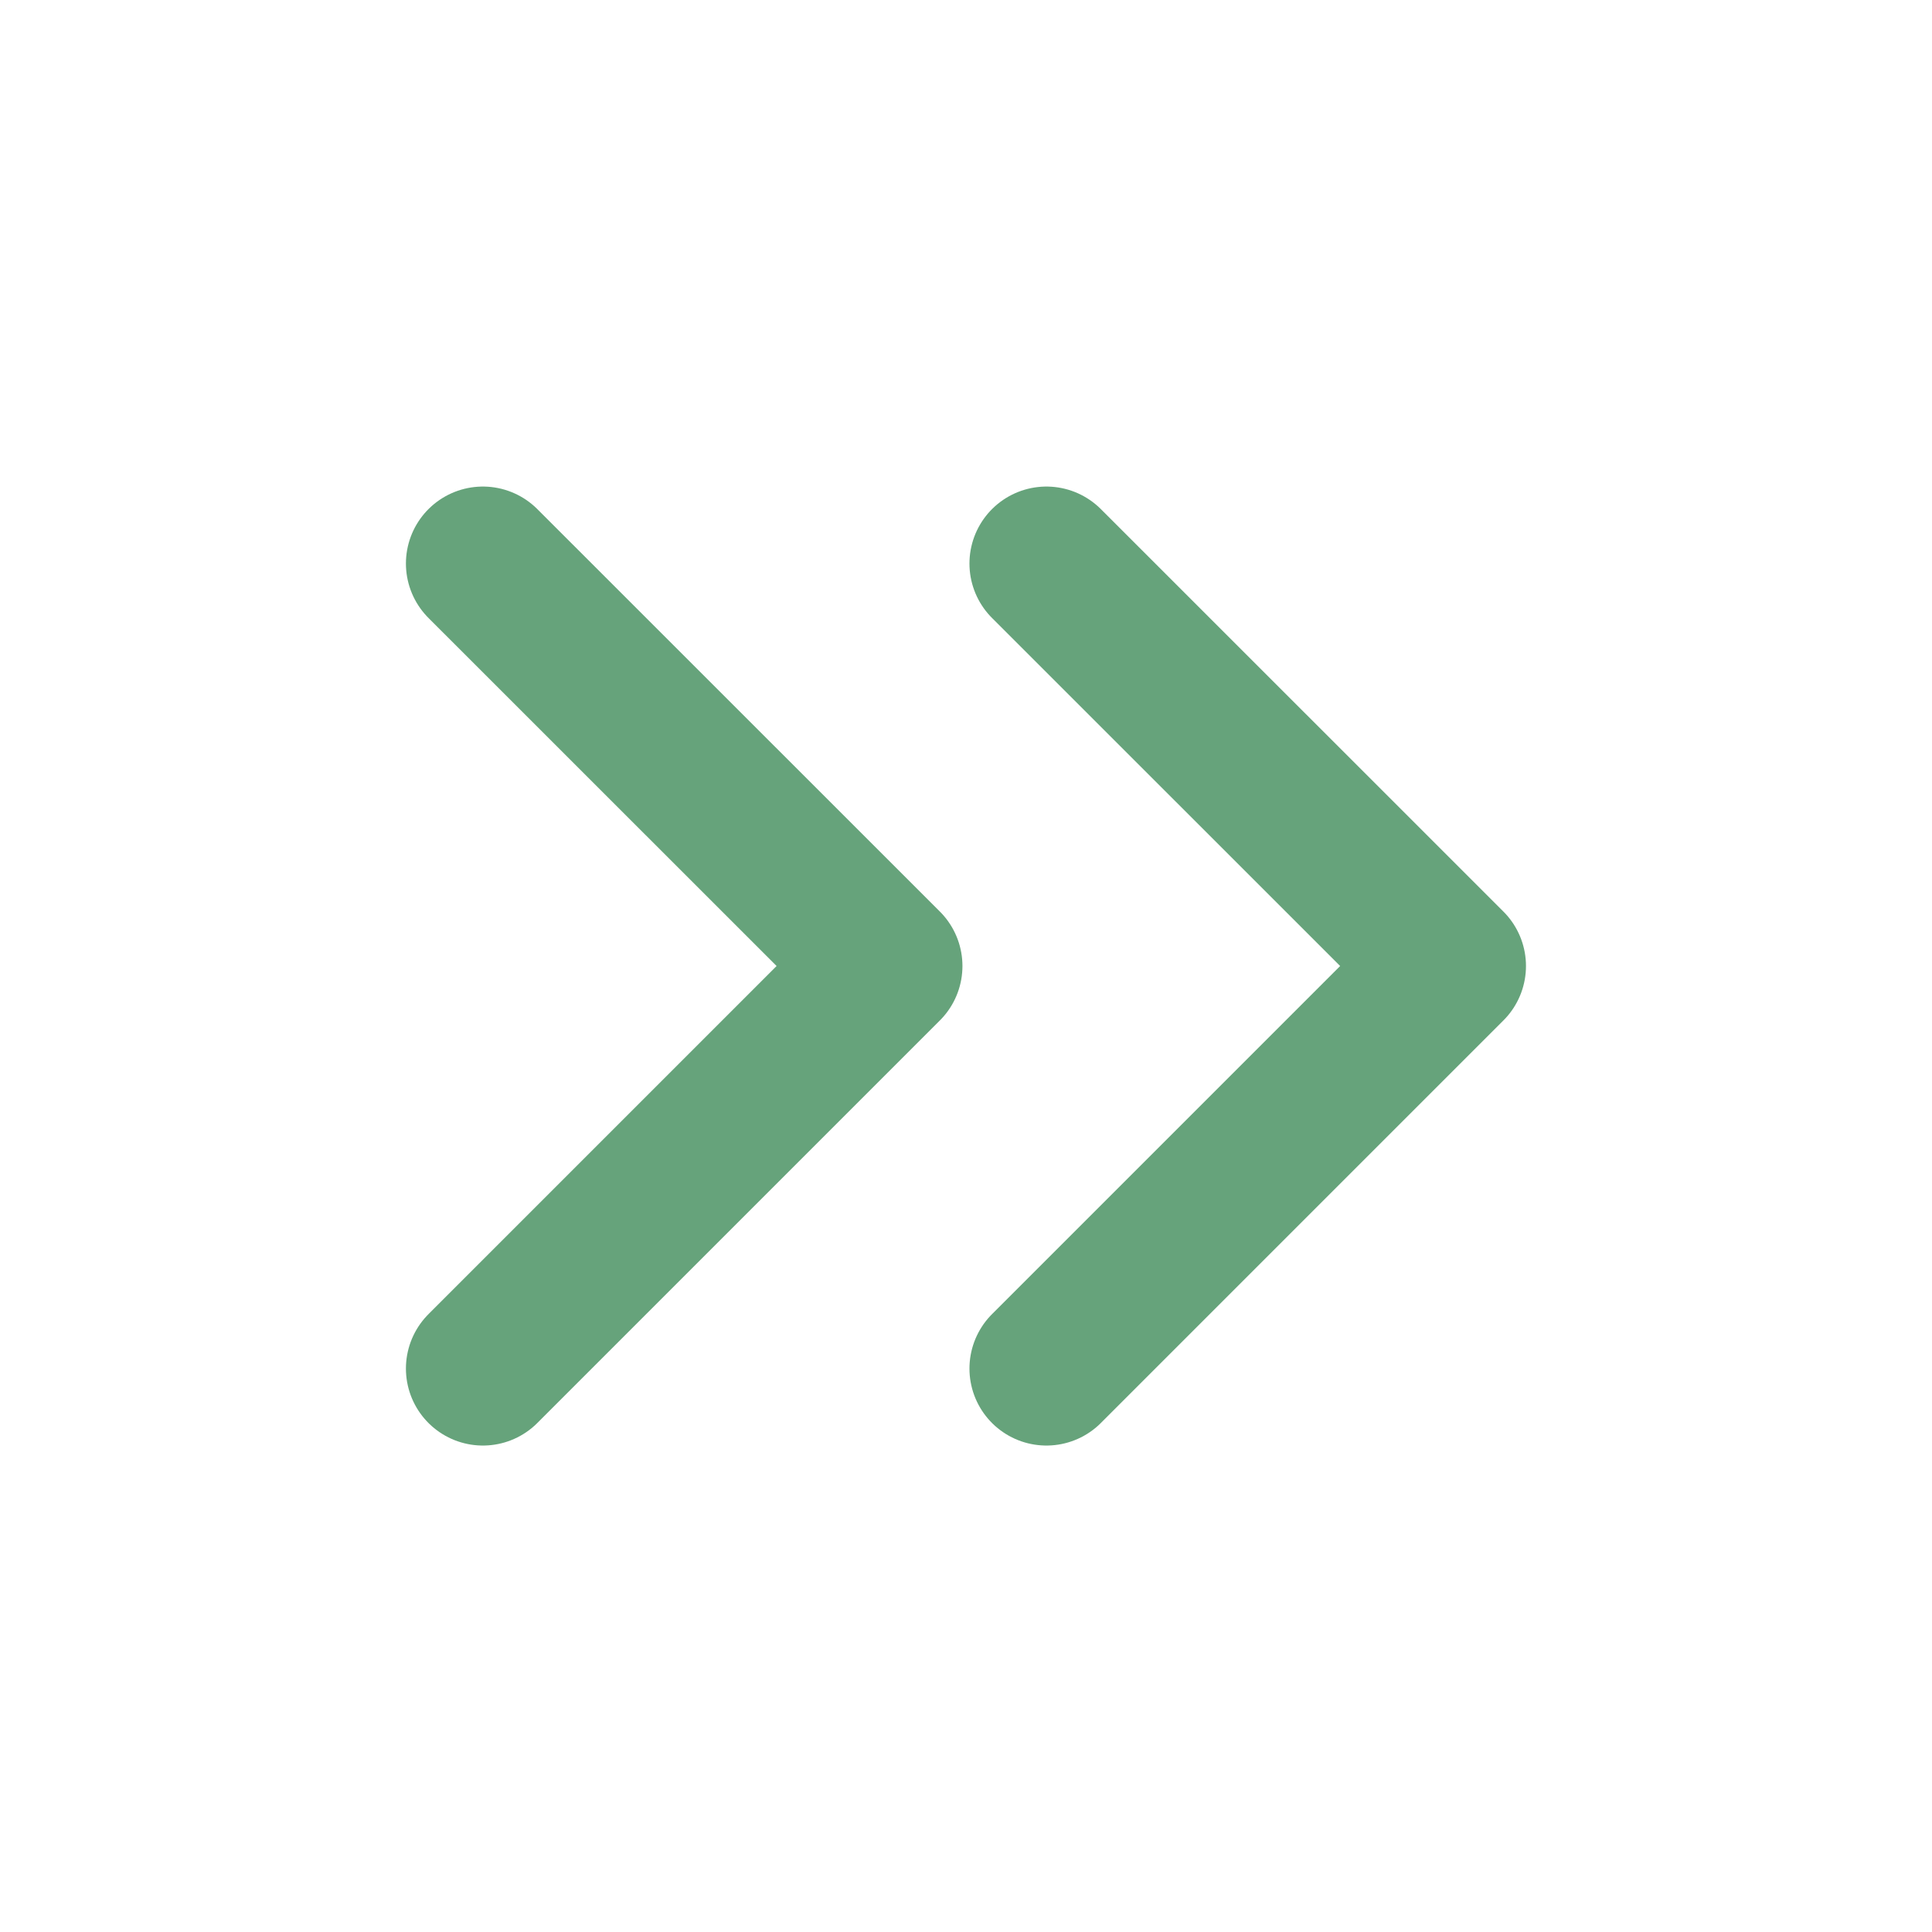
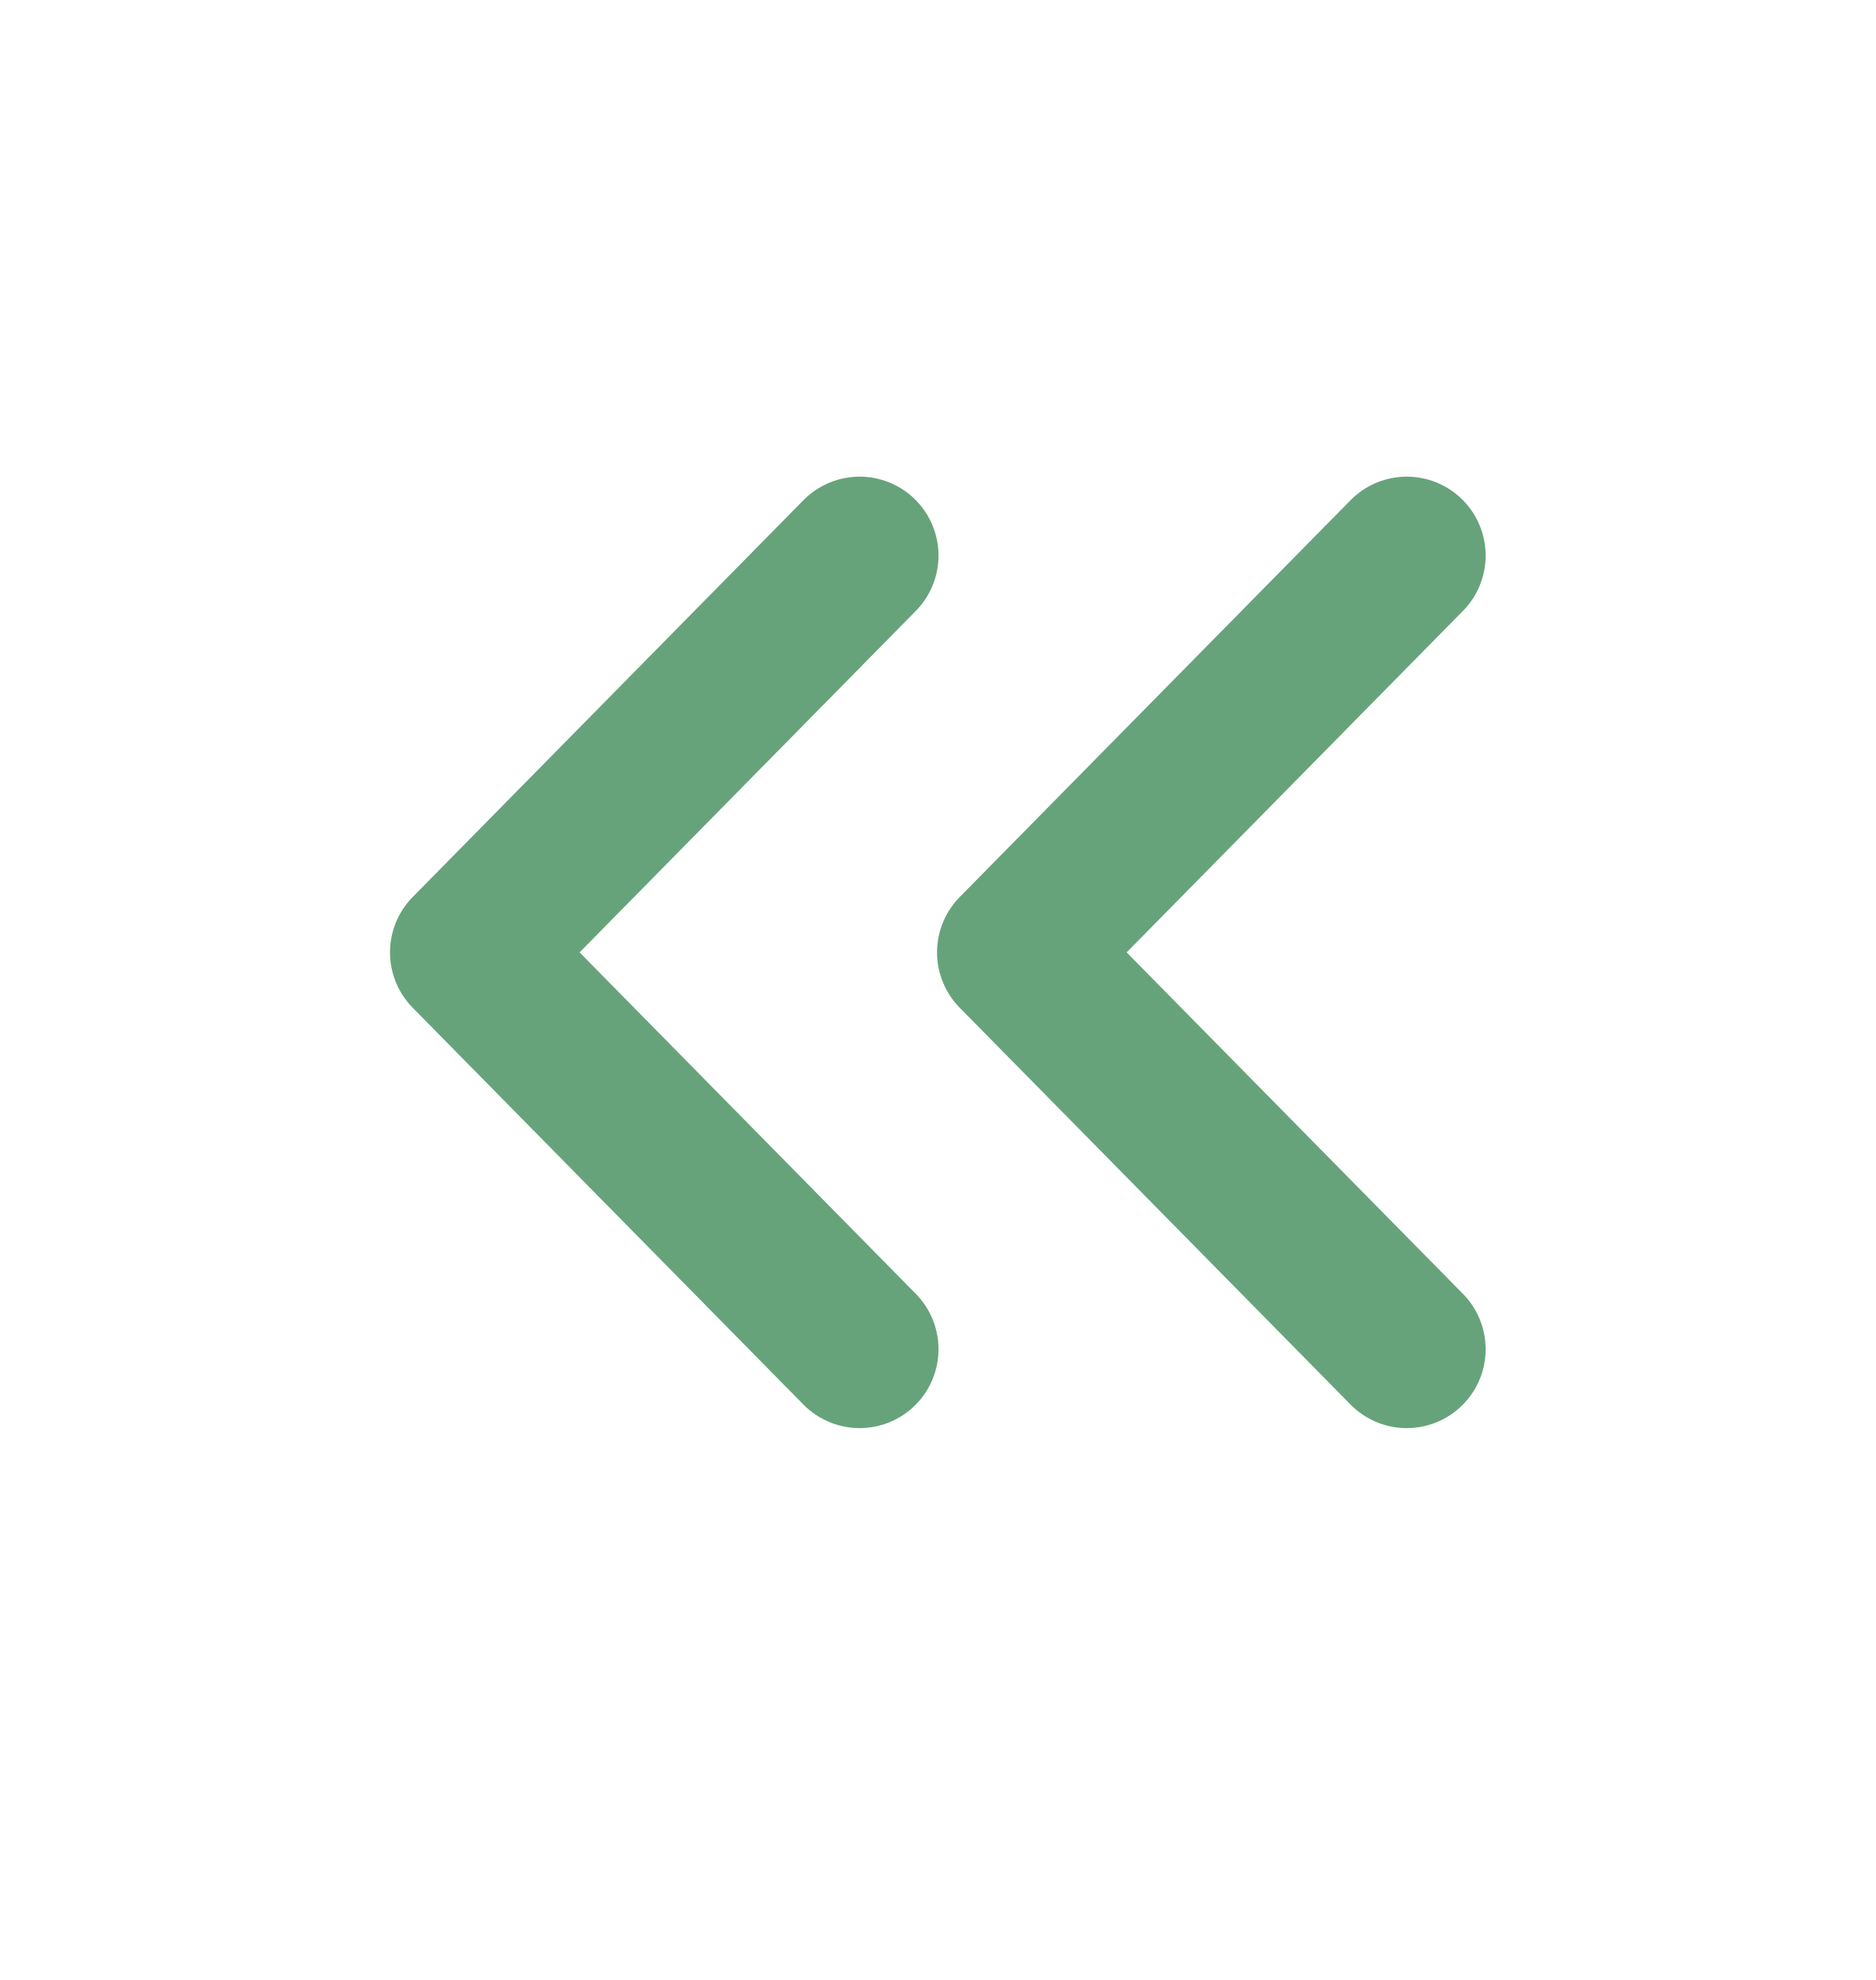
- <svg xmlns="http://www.w3.org/2000/svg" width="19" height="19" viewBox="0 0 19 19" fill="none">
-   <path d="M10.291 13.459L14.25 9.5L10.291 5.542" stroke="#438E5D" stroke-opacity="0.81" stroke-width="1.514" stroke-linecap="round" stroke-linejoin="round" />
-   <path d="M4.749 13.459L8.708 9.5L4.749 5.542" stroke="#438E5D" stroke-opacity="0.81" stroke-width="1.514" stroke-linecap="round" stroke-linejoin="round" />
+ <svg xmlns="http://www.w3.org/2000/svg" width="18" height="19" viewBox="0 0 18 19" fill="none">
+   <path d="M8.25 5.331L4.5 9.139L8.25 12.947" stroke="#438E5D" stroke-opacity="0.81" stroke-width="1.514" stroke-linecap="round" stroke-linejoin="round" />
+   <path d="M13.501 5.331L9.75 9.139L13.501 12.947" stroke="#438E5D" stroke-opacity="0.81" stroke-width="1.514" stroke-linecap="round" stroke-linejoin="round" />
</svg>
